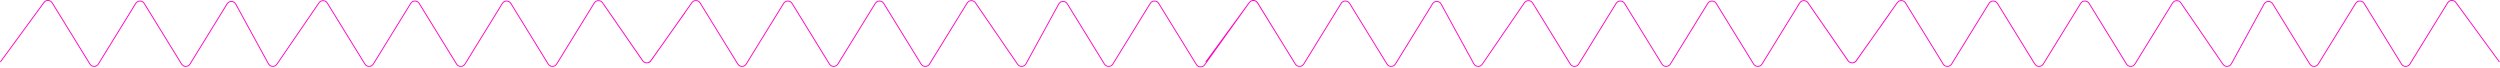
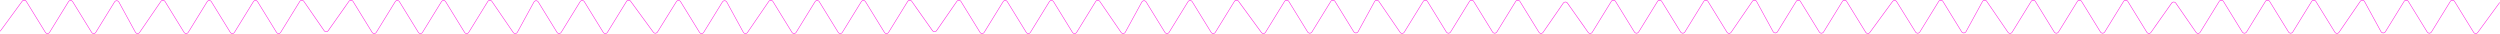
- <svg xmlns="http://www.w3.org/2000/svg" width="5548" height="150" viewBox="0 0 5548 150" fill="none">
-   <path d="M5430.98 5.704C5435.45 -1.548 5445.84 -1.963 5450.87 4.909L5547.61 136.972L5546 138.154L5449.26 6.09C5445.06 0.364 5436.4 0.71 5432.68 6.752L5348.92 142.645C5344.23 150.25 5333.17 150.249 5328.49 142.645L5245.51 8.029C5241.6 1.692 5232.39 1.692 5228.48 8.029L5145.51 142.645C5140.82 150.249 5129.77 150.249 5125.08 142.645L5042.67 8.945C5038.64 2.414 5029.06 2.662 5025.38 9.391L4952.76 142.083C4948.47 149.933 4937.4 150.488 4932.34 143.107L4838.92 6.828C4834.83 0.862 4825.95 1.076 4822.16 7.234L4738.69 142.645C4734.01 150.249 4722.95 150.249 4718.26 142.645L4635.29 8.029C4631.38 1.692 4622.17 1.692 4618.26 8.029L4535.29 142.645C4530.6 150.249 4519.54 150.249 4514.85 142.645L4431.88 8.029C4427.97 1.692 4418.76 1.692 4414.85 8.029L4331.88 142.645C4327.19 150.249 4316.13 150.249 4311.45 142.645L4227.85 7.028C4224.09 0.919 4215.3 0.647 4211.17 6.512L4195.47 28.779L4195.62 28.89L4154.71 86.582L4120.2 135.519C4116.79 140.346 4110.73 141.731 4105.79 139.694C4103.69 138.863 4101.79 137.42 4100.37 135.367L4011.41 6.729C4007.31 0.794 3998.46 1.027 3994.67 7.169L3911.17 142.645C3906.48 150.249 3895.42 150.249 3890.74 142.645L3807.76 8.029C3803.85 1.692 3794.64 1.692 3790.74 8.029L3707.76 142.645C3703.07 150.249 3692.02 150.249 3687.33 142.645L3604.35 8.029C3600.45 1.692 3591.23 1.692 3587.33 8.029L3504.35 142.645C3499.66 150.249 3488.61 150.249 3483.92 142.645L3400.46 7.234C3396.66 1.076 3387.78 0.862 3383.69 6.828L3290.27 143.107C3285.21 150.488 3274.15 149.933 3269.85 142.083L3197.23 9.391C3193.55 2.662 3183.97 2.414 3179.95 8.945L3097.54 142.645C3092.85 150.249 3081.79 150.249 3077.1 142.645L2994.13 8.029C2990.22 1.692 2981.01 1.692 2977.1 8.029L2894.13 142.645C2889.44 150.249 2878.38 150.25 2873.7 142.645L2848.96 102.51L2789.83 6.875C2786.08 0.805 2777.35 0.507 2773.2 6.307L2674.14 144.461C2669.15 151.427 2658.67 151.062 2654.18 143.766L2570.51 8.029C2566.6 1.692 2557.39 1.692 2553.48 8.029L2470.51 142.645C2465.82 150.249 2454.77 150.249 2450.08 142.645L2367.67 8.945C2363.64 2.414 2354.06 2.662 2350.38 9.391L2277.76 142.083C2273.47 149.933 2262.4 150.488 2257.34 143.107L2163.92 6.828C2159.83 0.862 2150.95 1.076 2147.16 7.234L2063.69 142.645C2059 150.249 2047.95 150.249 2043.26 142.645L1960.29 8.029C1956.38 1.692 1947.17 1.692 1943.26 8.029L1860.29 142.645C1855.6 150.249 1844.54 150.249 1839.85 142.645L1756.88 8.029C1752.97 1.692 1743.76 1.692 1739.85 8.029L1656.88 142.645C1652.19 150.249 1641.13 150.249 1636.45 142.645L1552.85 7.028C1549.09 0.919 1540.3 0.647 1536.17 6.512L1520.47 28.779L1520.62 28.89L1479.71 86.582L1445.2 135.519C1441.79 140.345 1435.73 141.731 1430.79 139.694C1428.69 138.863 1426.79 137.42 1425.37 135.367L1336.41 6.729C1332.31 0.794 1323.46 1.027 1319.67 7.169L1236.17 142.645C1231.48 150.249 1220.42 150.249 1215.74 142.645L1132.76 8.029C1128.85 1.692 1119.64 1.692 1115.74 8.029L1032.76 142.645C1028.07 150.249 1017.02 150.249 1012.33 142.645L929.353 8.029C925.446 1.692 916.233 1.692 912.327 8.029L829.352 142.645C824.664 150.249 813.608 150.249 808.921 142.645L725.455 7.234C721.66 1.076 712.784 0.862 708.694 6.828L615.274 143.107C610.214 150.488 599.146 149.933 594.85 142.083L522.231 9.391C518.548 2.662 508.972 2.414 504.946 8.945L422.535 142.645C417.848 150.249 406.792 150.249 402.104 142.645L319.129 8.029C315.223 1.692 306.01 1.692 302.104 8.029L219.128 142.645C214.44 150.249 203.385 150.249 198.697 142.645L114.935 6.752C111.21 0.71 102.551 0.364 98.356 6.09L1.613 138.154L0 136.972L96.741 4.909C101.775 -1.963 112.168 -1.548 116.638 5.704L200.399 141.595C204.306 147.932 213.52 147.932 217.426 141.595L300.401 6.979C305.089 -0.625 316.145 -0.625 320.832 6.979L403.808 141.595C407.714 147.932 416.927 147.932 420.833 141.595L503.244 7.896C508.075 0.059 519.566 0.356 523.985 8.431L596.604 141.123C600.185 147.664 609.408 148.127 613.625 141.976L707.045 5.697C711.953 -1.463 722.603 -1.204 727.157 6.185L810.623 141.595C814.529 147.932 823.742 147.932 827.648 141.595L910.624 6.979C915.311 -0.625 926.367 -0.625 931.055 6.979L1014.03 141.595C1017.94 147.932 1027.15 147.932 1031.06 141.595L1114.03 6.979C1118.72 -0.625 1129.78 -0.625 1134.46 6.979L1217.44 141.595C1221.34 147.932 1230.56 147.932 1234.46 141.595L1317.97 6.121C1322.51 -1.25 1333.13 -1.53 1338.05 5.591L1349.59 22.27L1349.63 22.243L1427.17 134.294C1428.31 135.95 1429.84 137.128 1431.52 137.83C1435.6 139.455 1440.58 138.294 1443.39 134.327L1478.03 85.495L1534.53 5.359C1539.5 -1.679 1550.04 -1.353 1554.56 5.978L1638.15 141.595C1642.05 147.932 1651.27 147.932 1655.17 141.595L1738.15 6.979C1742.84 -0.625 1753.89 -0.625 1758.58 6.979L1841.56 141.595C1845.46 147.932 1854.68 147.932 1858.58 141.595L1941.56 6.979C1946.25 -0.625 1957.3 -0.625 1961.99 6.979L2044.96 141.595C2048.87 147.932 2058.08 147.932 2061.99 141.595L2145.46 6.185C2150.01 -1.204 2160.66 -1.463 2165.57 5.697L2258.99 141.976C2263.2 148.127 2272.43 147.664 2276.01 141.123L2348.63 8.431C2353.05 0.356 2364.54 0.059 2369.37 7.896L2451.78 141.595C2455.69 147.932 2464.9 147.932 2468.81 141.595L2551.78 6.979C2556.47 -0.625 2567.52 -0.625 2572.21 6.979L2655.88 142.717C2659.63 148.797 2668.36 149.101 2672.52 143.296L2676.35 137.958L2675 136.972L2771.74 4.909C2776.78 -1.963 2787.17 -1.548 2791.64 5.704L2850.62 101.397L2872.66 137.037L2872.61 137.067L2875.4 141.595C2879.31 147.932 2888.52 147.932 2892.43 141.595L2975.4 6.979C2980.09 -0.625 2991.14 -0.625 2995.83 6.979L3078.81 141.595C3082.71 147.932 3091.93 147.932 3095.83 141.595L3178.24 7.896C3183.07 0.059 3194.57 0.356 3198.99 8.431L3271.6 141.123C3275.18 147.665 3284.41 148.127 3288.62 141.976L3382.04 5.697C3386.95 -1.463 3397.6 -1.204 3402.16 6.185L3485.62 141.595C3489.53 147.932 3498.74 147.932 3502.65 141.595L3585.62 6.979C3590.31 -0.625 3601.37 -0.625 3606.05 6.979L3689.03 141.595C3692.94 147.932 3702.15 147.932 3706.06 141.595L3789.03 6.979C3793.72 -0.625 3804.78 -0.625 3809.46 6.979L3892.44 141.595C3896.34 147.932 3905.56 147.932 3909.46 141.595L3992.97 6.121C3997.51 -1.25 4008.13 -1.53 4013.05 5.591L4024.59 22.27L4024.63 22.243L4102.17 134.294C4103.31 135.95 4104.84 137.128 4106.52 137.83C4110.6 139.455 4115.58 138.294 4118.39 134.327L4153.03 85.495L4209.53 5.359C4214.5 -1.679 4225.04 -1.353 4229.56 5.978L4313.15 141.595C4317.05 147.932 4326.27 147.932 4330.17 141.595L4413.15 6.979C4417.84 -0.625 4428.89 -0.625 4433.58 6.979L4516.56 141.595C4520.46 147.932 4529.68 147.932 4533.58 141.595L4616.56 6.979C4621.25 -0.625 4632.3 -0.625 4636.99 6.979L4719.96 141.595C4723.87 147.932 4733.08 147.932 4736.99 141.595L4820.46 6.185C4825.01 -1.204 4835.66 -1.463 4840.57 5.697L4933.99 141.976C4938.2 148.127 4947.43 147.665 4951.01 141.123L5023.63 8.431C5028.05 0.356 5039.54 0.059 5044.37 7.896L5126.78 141.595C5130.69 147.932 5139.9 147.932 5143.81 141.595L5226.78 6.979C5231.47 -0.625 5242.52 -0.625 5247.21 6.979L5330.19 141.595C5334.09 147.932 5343.31 147.932 5347.21 141.595L5430.98 5.704Z" fill="#FF00BF" />
+ <svg xmlns="http://www.w3.org/2000/svg" width="11001" height="149" viewBox="0 0 11001 149" fill="none">
+   <path d="M10781.5 5.703C10786.2 -1.901 10797.2 -1.901 10801.9 5.703L10885.7 141.596C10889.4 147.638 10898.1 147.984 10902.3 142.258L10999 10.194L11000.6 11.376L10903.9 143.439C10898.8 150.311 10888.4 149.896 10884 142.644L10800.2 6.753C10796.3 0.416 10787.1 0.416 10783.2 6.753L10700.2 141.369C10695.5 148.973 10684.5 148.973 10679.8 141.369L10596.8 6.753C10592.9 0.416 10583.7 0.416 10579.8 6.753L10497.4 140.452C10492.5 148.288 10481 147.992 10476.6 139.917L10404 7.226C10400.4 0.684 10391.2 0.221 10387 6.372L10293.6 142.651C10288.7 149.81 10278 149.552 10273.5 142.163L10190 6.753C10186.1 0.416 10176.9 0.416 10173 6.753L10090 141.369C10085.3 148.973 10074.2 148.973 10069.6 141.369L9986.58 6.753C9982.68 0.416 9973.46 0.416 9969.56 6.753L9886.58 141.369C9881.89 148.973 9870.84 148.973 9866.15 141.369L9783.17 6.753C9779.27 0.416 9770.05 0.416 9766.15 6.753L9682.64 142.227C9678.1 149.598 9667.48 149.878 9662.56 142.757L9651.02 126.078L9650.98 126.105L9573.45 14.054C9572.3 12.399 9570.78 11.221 9569.1 10.519C9565.01 8.892 9560.03 10.053 9557.22 14.021L9522.59 62.853L9466.08 142.989C9461.12 150.027 9450.58 149.7 9446.06 142.37L9362.46 6.753C9358.56 0.416 9349.34 0.416 9345.44 6.753L9262.46 141.369C9257.78 148.973 9246.72 148.973 9242.03 141.369L9159.06 6.753C9155.15 0.416 9145.94 0.416 9142.03 6.753L9059.05 141.369C9054.37 148.973 9043.31 148.973 9038.62 141.369L8955.65 6.753C8951.74 0.416 8942.53 0.416 8938.62 6.753L8855.16 142.163C8850.6 149.552 8839.95 149.81 8835.04 142.651L8741.62 6.372C8737.41 0.221 8728.18 0.684 8724.6 7.226L8651.99 139.917C8647.57 147.992 8636.07 148.288 8631.24 140.452L8548.83 6.753C8544.93 0.416 8535.71 0.416 8531.81 6.753L8448.79 141.44C8444.11 149.026 8433.09 149.05 8428.38 141.484L8345.25 7.883C8341.51 1.871 8332.88 1.545 8328.69 7.258L8228.96 143.447C8226.28 147.11 8222.07 148.703 8218.05 148.295C8214.5 147.959 8211.08 146.059 8208.98 142.644L8164.95 71.217L8127.96 11.31L8128 11.281L8125.21 6.753C8121.31 0.416 8112.09 0.416 8108.19 6.753L8025.21 141.369C8020.52 148.973 8009.47 148.973 8004.78 141.369L7921.81 6.753C7917.9 0.416 7908.69 0.416 7904.78 6.753L7822.37 140.452C7817.54 148.289 7806.05 147.992 7801.63 139.917L7729.01 7.226C7725.43 0.684 7716.2 0.221 7711.99 6.372L7618.57 142.651C7613.66 149.811 7603.01 149.552 7598.46 142.163L7514.99 6.753C7511.08 0.416 7501.87 0.416 7497.96 6.753L7414.99 141.369C7410.3 148.973 7399.25 148.973 7394.56 141.369L7311.58 6.753C7307.68 0.416 7298.46 0.416 7294.56 6.753L7211.58 141.369C7206.89 148.973 7195.84 148.973 7191.15 141.369L7108.17 6.753C7104.27 0.416 7095.05 0.416 7091.15 6.753L7007.56 142.37C7003.04 149.701 6992.5 150.027 6987.53 142.989L6931.03 62.853L6896.39 14.021C6893.58 10.059 6888.61 8.896 6884.53 10.514C6882.84 11.214 6881.32 12.394 6880.17 14.054L6802.63 126.105L6802.59 126.078L6791.05 142.757C6786.13 149.878 6775.51 149.598 6770.97 142.227L6687.46 6.753C6683.56 0.416 6674.34 0.416 6670.44 6.753L6587.46 141.369C6582.78 148.973 6571.72 148.973 6567.03 141.369L6484.06 6.753C6480.15 0.416 6470.94 0.416 6467.03 6.753L6384.05 141.369C6379.37 148.973 6368.31 148.973 6363.62 141.369L6280.65 6.753C6276.74 0.416 6267.53 0.416 6263.62 6.753L6180.16 142.163C6175.6 149.552 6164.95 149.811 6160.04 142.651L6066.62 6.372C6062.41 0.221 6053.18 0.684 6049.6 7.226L5976.99 139.917C5972.57 147.992 5961.07 148.289 5956.24 140.452L5873.83 6.753C5869.93 0.416 5860.71 0.416 5856.81 6.753L5773.83 141.369C5769.14 148.973 5758.09 148.973 5753.4 141.369L5670.43 6.753C5666.52 0.416 5657.31 0.416 5653.4 6.753L5569.64 142.644C5565.17 149.896 5554.78 150.311 5549.74 143.439L5453 11.376L5453.08 11.316L5449.26 6.1C5445.06 0.373 5436.4 0.719 5432.68 6.762L5348.92 142.654C5344.23 150.258 5333.17 150.258 5328.49 142.654L5245.51 8.038C5241.6 1.701 5232.39 1.701 5228.48 8.038L5145.51 142.654C5140.82 150.258 5129.77 150.258 5125.08 142.654L5042.67 8.954C5038.64 2.424 5029.07 2.671 5025.38 9.4L4952.76 142.092C4948.47 149.942 4937.4 150.497 4932.34 143.116L4838.92 6.837C4834.83 0.871 4825.95 1.086 4822.16 7.243L4738.69 142.654C4734 150.258 4722.95 150.258 4718.26 142.654L4635.29 8.038C4631.38 1.701 4622.17 1.701 4618.26 8.038L4535.29 142.654C4530.6 150.258 4519.54 150.258 4514.85 142.654L4431.88 8.038C4427.97 1.701 4418.76 1.701 4414.85 8.038L4331.88 142.654C4327.19 150.258 4316.13 150.258 4311.45 142.654L4227.94 7.179C4224.16 1.037 4215.31 0.804 4211.2 6.738L4122.25 135.376C4120.83 137.429 4118.92 138.871 4116.83 139.702C4111.89 141.739 4105.82 140.355 4102.42 135.528L4067.91 86.592L4026.99 28.899L4027.15 28.788L4011.45 6.521C4007.31 0.657 3998.53 0.928 3994.76 7.037L3911.17 142.654C3906.48 150.258 3895.42 150.258 3890.74 142.654L3807.76 8.038C3803.85 1.701 3794.64 1.701 3790.74 8.038L3707.76 142.654C3703.07 150.258 3692.02 150.258 3687.33 142.654L3604.35 8.038C3600.45 1.701 3591.23 1.701 3587.33 8.038L3504.35 142.654C3499.66 150.258 3488.61 150.258 3483.92 142.654L3400.46 7.243C3396.66 1.086 3387.78 0.871 3383.69 6.837L3290.27 143.116C3285.21 150.497 3274.15 149.942 3269.85 142.092L3197.23 9.4C3193.55 2.671 3183.97 2.424 3179.95 8.954L3097.54 142.654C3092.85 150.258 3081.79 150.258 3077.1 142.654L2994.08 7.966C2990.19 1.645 2981.01 1.626 2977.08 7.93L2893.95 141.531C2889.46 148.745 2879.1 149.137 2874.08 142.281L2871.04 138.133L2871 138.162L2774.26 6.099C2772.04 3.071 2768.57 1.741 2765.25 2.053C2762.32 2.352 2759.51 3.93 2757.77 6.746L2713.62 78.236L2673.92 142.653C2669.23 150.258 2658.17 150.258 2653.49 142.653L2570.51 8.037C2566.6 1.7 2557.39 1.7 2553.48 8.037L2470.51 142.653C2465.82 150.258 2454.77 150.257 2450.08 142.653L2367.67 8.953C2363.64 2.423 2354.07 2.67 2350.38 9.399L2277.76 142.091C2273.47 149.941 2262.4 150.496 2257.34 143.115L2163.92 6.836C2159.83 0.87 2150.95 1.085 2147.16 7.242L2063.69 142.653C2059.01 150.257 2047.95 150.258 2043.26 142.653L1960.29 8.037C1956.38 1.7 1947.17 1.7 1943.26 8.037L1860.29 142.653C1855.6 150.258 1844.54 150.257 1839.85 142.653L1756.88 8.037C1752.97 1.7 1743.76 1.7 1739.85 8.037L1656.88 142.653C1652.19 150.258 1641.13 150.258 1636.45 142.653L1552.85 7.036C1549.09 0.927 1540.3 0.656 1536.17 6.52L1520.47 28.787L1520.62 28.898L1479.71 86.591L1445.2 135.527C1441.79 140.354 1435.73 141.739 1430.79 139.702C1428.69 138.871 1426.79 137.428 1425.37 135.375L1336.41 6.737C1332.31 0.803 1323.46 1.036 1319.67 7.178L1236.17 142.653C1231.48 150.258 1220.42 150.258 1215.74 142.653L1132.76 8.037C1128.85 1.7 1119.64 1.7 1115.74 8.037L1032.76 142.653C1028.07 150.257 1017.02 150.258 1012.33 142.653L929.353 8.037C925.446 1.7 916.233 1.7 912.327 8.037L829.352 142.653C824.664 150.258 813.608 150.257 808.921 142.653L725.455 7.242C721.66 1.085 712.784 0.87 708.694 6.836L615.274 143.115C610.214 150.496 599.146 149.941 594.85 142.091L522.231 9.399C518.548 2.67 508.972 2.423 504.946 8.953L422.535 142.653C417.848 150.257 406.792 150.258 402.104 142.653L319.129 8.037C315.223 1.7 306.01 1.7 302.104 8.037L219.128 142.653C214.44 150.258 203.385 150.258 198.697 142.653L114.935 6.761C111.209 0.718 102.551 0.372 98.356 6.099L1.613 138.162L0 136.98L96.741 4.917C101.775 -1.955 112.168 -1.54 116.638 5.712L200.399 141.603C204.306 147.94 213.52 147.94 217.426 141.603L300.401 6.987C305.089 -0.617 316.145 -0.617 320.832 6.987L403.808 141.603C407.714 147.94 416.927 147.94 420.833 141.603L503.244 7.904C508.075 0.068 519.566 0.364 523.985 8.439L596.604 141.131C600.185 147.673 609.408 148.135 613.625 141.984L707.045 5.705C711.953 -1.454 722.603 -1.195 727.157 6.193L810.623 141.603C814.529 147.94 823.742 147.94 827.648 141.603L910.624 6.987C915.311 -0.617 926.367 -0.617 931.055 6.987L1014.03 141.603C1017.94 147.94 1027.15 147.94 1031.06 141.603L1114.03 6.987C1118.72 -0.617 1129.78 -0.617 1134.46 6.987L1217.44 141.603C1221.34 147.94 1230.56 147.94 1234.46 141.603L1317.97 6.129C1322.51 -1.242 1333.13 -1.522 1338.05 5.6L1349.59 22.278L1349.63 22.251L1427.17 134.303C1428.31 135.958 1429.84 137.136 1431.52 137.838C1435.6 139.463 1440.58 138.302 1443.39 134.335L1478.03 85.503L1534.53 5.367C1539.5 -1.67 1550.04 -1.344 1554.56 5.986L1638.15 141.603C1642.05 147.94 1651.27 147.94 1655.17 141.603L1738.15 6.987C1742.84 -0.617 1753.89 -0.617 1758.58 6.987L1841.56 141.603C1845.46 147.94 1854.68 147.94 1858.58 141.603L1941.56 6.987C1946.25 -0.617 1957.3 -0.617 1961.99 6.987L2044.96 141.603C2048.87 147.94 2058.08 147.94 2061.99 141.603L2145.46 6.193C2150.01 -1.195 2160.66 -1.454 2165.57 5.705L2258.99 141.984C2263.2 148.135 2272.43 147.673 2276.01 141.131L2348.63 8.439C2353.05 0.364 2364.54 0.068 2369.37 7.904L2451.78 141.603C2455.69 147.94 2464.9 147.94 2468.81 141.603L2551.78 6.987C2556.47 -0.617 2567.52 -0.617 2572.21 6.987L2655.19 141.603C2659.09 147.94 2668.31 147.94 2672.21 141.603L2675 137.076L2674.96 137.047L2711.62 77.679L2755.98 5.712C2758.08 2.297 2761.5 0.398 2765.05 0.062C2769.07 -0.346 2773.28 1.248 2775.96 4.91L2875.69 141.1C2879.88 146.812 2888.51 146.486 2892.25 140.475L2975.38 6.873C2980.09 -0.692 2991.11 -0.668 2995.79 6.917L3078.81 141.604C3082.71 147.941 3091.93 147.941 3095.83 141.604L3178.24 7.905C3183.07 0.069 3194.57 0.365 3198.99 8.44L3271.6 141.132C3275.18 147.673 3284.41 148.136 3288.62 141.985L3382.04 5.706C3386.95 -1.453 3397.6 -1.195 3402.16 6.194L3485.62 141.604C3489.53 147.941 3498.74 147.941 3502.65 141.604L3585.62 6.988C3590.31 -0.616 3601.37 -0.616 3606.05 6.988L3689.03 141.604C3692.94 147.941 3702.15 147.941 3706.06 141.604L3789.03 6.988C3793.72 -0.616 3804.78 -0.616 3809.46 6.988L3892.44 141.604C3896.34 147.941 3905.56 147.941 3909.46 141.604L3993.06 5.987C3997.58 -1.343 4008.12 -1.669 4013.08 5.368L4069.59 85.504L4104.22 134.336C4107.03 138.304 4112.01 139.465 4116.1 137.838C4117.78 137.136 4119.3 135.958 4120.45 134.304L4197.98 22.252L4198.02 22.279L4209.56 5.601C4214.48 -1.521 4225.1 -1.241 4229.64 6.13L4313.15 141.604C4317.05 147.941 4326.27 147.941 4330.17 141.604L4413.15 6.988C4417.84 -0.616 4428.89 -0.616 4433.58 6.988L4516.56 141.604C4520.46 147.941 4529.68 147.941 4533.58 141.604L4616.56 6.988C4621.25 -0.616 4632.3 -0.616 4636.99 6.988L4719.96 141.604C4723.87 147.941 4733.08 147.941 4736.99 141.604L4820.46 6.194C4825.01 -1.195 4835.66 -1.453 4840.57 5.706L4933.99 141.985C4938.2 148.136 4947.43 147.673 4951.01 141.132L5023.63 8.44C5028.05 0.365 5039.54 0.069 5044.37 7.905L5126.78 141.604C5130.69 147.941 5139.9 147.941 5143.81 141.604L5226.78 6.988C5231.47 -0.616 5242.52 -0.616 5247.21 6.988L5330.19 141.604C5334.09 147.941 5343.31 147.941 5347.21 141.604L5430.98 5.713C5435.45 -1.539 5445.84 -1.954 5450.87 4.918L5547.61 136.981L5547.53 137.04L5551.36 142.258C5555.55 147.984 5564.21 147.638 5567.93 141.596L5651.7 5.703C5656.38 -1.901 5667.44 -1.901 5672.13 5.703L5755.1 140.319C5759.01 146.656 5768.22 146.656 5772.13 140.319L5855.1 5.703C5859.79 -1.901 5870.85 -1.901 5875.54 5.703L5957.95 139.403C5961.97 145.933 5971.55 145.686 5975.23 138.957L6047.85 6.266C6052.15 -1.584 6063.21 -2.14 6068.27 5.241L6161.69 141.52C6165.78 147.486 6174.66 147.272 6178.46 141.114L6261.92 5.703C6266.61 -1.901 6277.66 -1.901 6282.35 5.703L6365.33 140.319C6369.23 146.656 6378.45 146.656 6382.35 140.319L6465.33 5.703C6470.02 -1.901 6481.07 -1.901 6485.76 5.703L6568.74 140.319C6572.64 146.656 6581.85 146.656 6585.76 140.319L6668.74 5.703C6673.42 -1.901 6684.48 -1.901 6689.17 5.703L6772.67 141.179C6776.46 147.321 6785.31 147.554 6789.41 141.619L6878.37 12.981C6879.79 10.928 6881.69 9.486 6883.79 8.655C6888.73 6.618 6894.79 8.003 6898.2 12.829L6932.71 61.766L6973.62 119.458L6973.47 119.569L6989.17 141.836C6993.3 147.701 7002.09 147.429 7005.85 141.32L7089.45 5.703C7094.13 -1.901 7105.19 -1.901 7109.88 5.703L7192.85 140.319C7196.76 146.656 7205.97 146.656 7209.88 140.319L7292.85 5.703C7297.54 -1.901 7308.6 -1.901 7313.29 5.703L7396.26 140.319C7400.17 146.656 7409.38 146.656 7413.29 140.319L7496.26 5.703C7500.95 -1.901 7512 -1.901 7516.69 5.703L7600.16 141.114C7603.95 147.272 7612.83 147.486 7616.92 141.52L7710.34 5.241C7715.4 -2.14 7726.47 -1.584 7730.76 6.266L7803.38 138.957C7807.06 145.686 7816.64 145.933 7820.67 139.403L7903.08 5.703C7907.77 -1.901 7918.82 -1.901 7923.51 5.703L8006.48 140.319C8010.39 146.656 8019.6 146.656 8023.51 140.319L8106.49 5.703C8111.17 -1.901 8122.23 -1.901 8126.92 5.703L8166.95 70.66L8210.77 141.611C8212.51 144.428 8215.32 146.005 8218.25 146.305C8221.57 146.616 8225.04 145.285 8227.26 142.258L8324 10.194L8324.04 10.224L8327.08 6.076C8332.1 -0.779 8342.46 -0.388 8346.95 6.826L8430.08 140.428C8434.01 146.732 8443.19 146.712 8447.08 140.392L8530.1 5.703C8534.79 -1.901 8545.85 -1.901 8550.54 5.703L8632.95 139.403C8636.97 145.933 8646.55 145.686 8650.23 138.957L8722.85 6.266C8727.15 -1.585 8738.21 -2.14 8743.27 5.241L8836.69 141.52C8840.78 147.486 8849.66 147.271 8853.46 141.114L8936.92 5.703C8941.61 -1.901 8952.66 -1.901 8957.35 5.703L9040.33 140.319C9044.23 146.656 9053.45 146.656 9057.35 140.319L9140.33 5.703C9145.02 -1.901 9156.07 -1.901 9160.76 5.703L9243.74 140.319C9247.64 146.656 9256.85 146.656 9260.76 140.319L9343.74 5.703C9348.42 -1.901 9359.48 -1.901 9364.17 5.703L9447.76 141.32C9451.53 147.429 9460.31 147.7 9464.45 141.836L9480.15 119.569L9479.99 119.458L9520.91 61.766L9555.42 12.829C9558.82 8.003 9564.89 6.618 9569.83 8.655C9571.92 9.486 9573.83 10.928 9575.25 12.981L9664.2 141.619C9668.31 147.554 9677.16 147.321 9680.94 141.179L9764.45 5.703C9769.13 -1.901 9780.19 -1.901 9784.88 5.703L9867.85 140.319C9871.76 146.656 9880.97 146.656 9884.88 140.319L9967.85 5.703C9972.54 -1.901 9983.6 -1.901 9988.29 5.703L10071.3 140.319C10075.2 146.656 10084.4 146.656 10088.3 140.319L10171.3 5.703C10175.9 -1.901 10187 -1.901 10191.7 5.703L10275.2 141.114C10279 147.271 10287.8 147.486 10291.9 141.52L10385.3 5.241C10390.4 -2.14 10401.5 -1.585 10405.8 6.266L10478.4 138.957C10482.1 145.686 10491.6 145.933 10495.7 139.403L10578.1 5.703C10582.8 -1.901 10593.8 -1.901 10598.5 5.703L10681.5 140.319C10685.4 146.656 10694.6 146.656 10698.5 140.319L10781.5 5.703Z" fill="#FE01DE" />
</svg>
